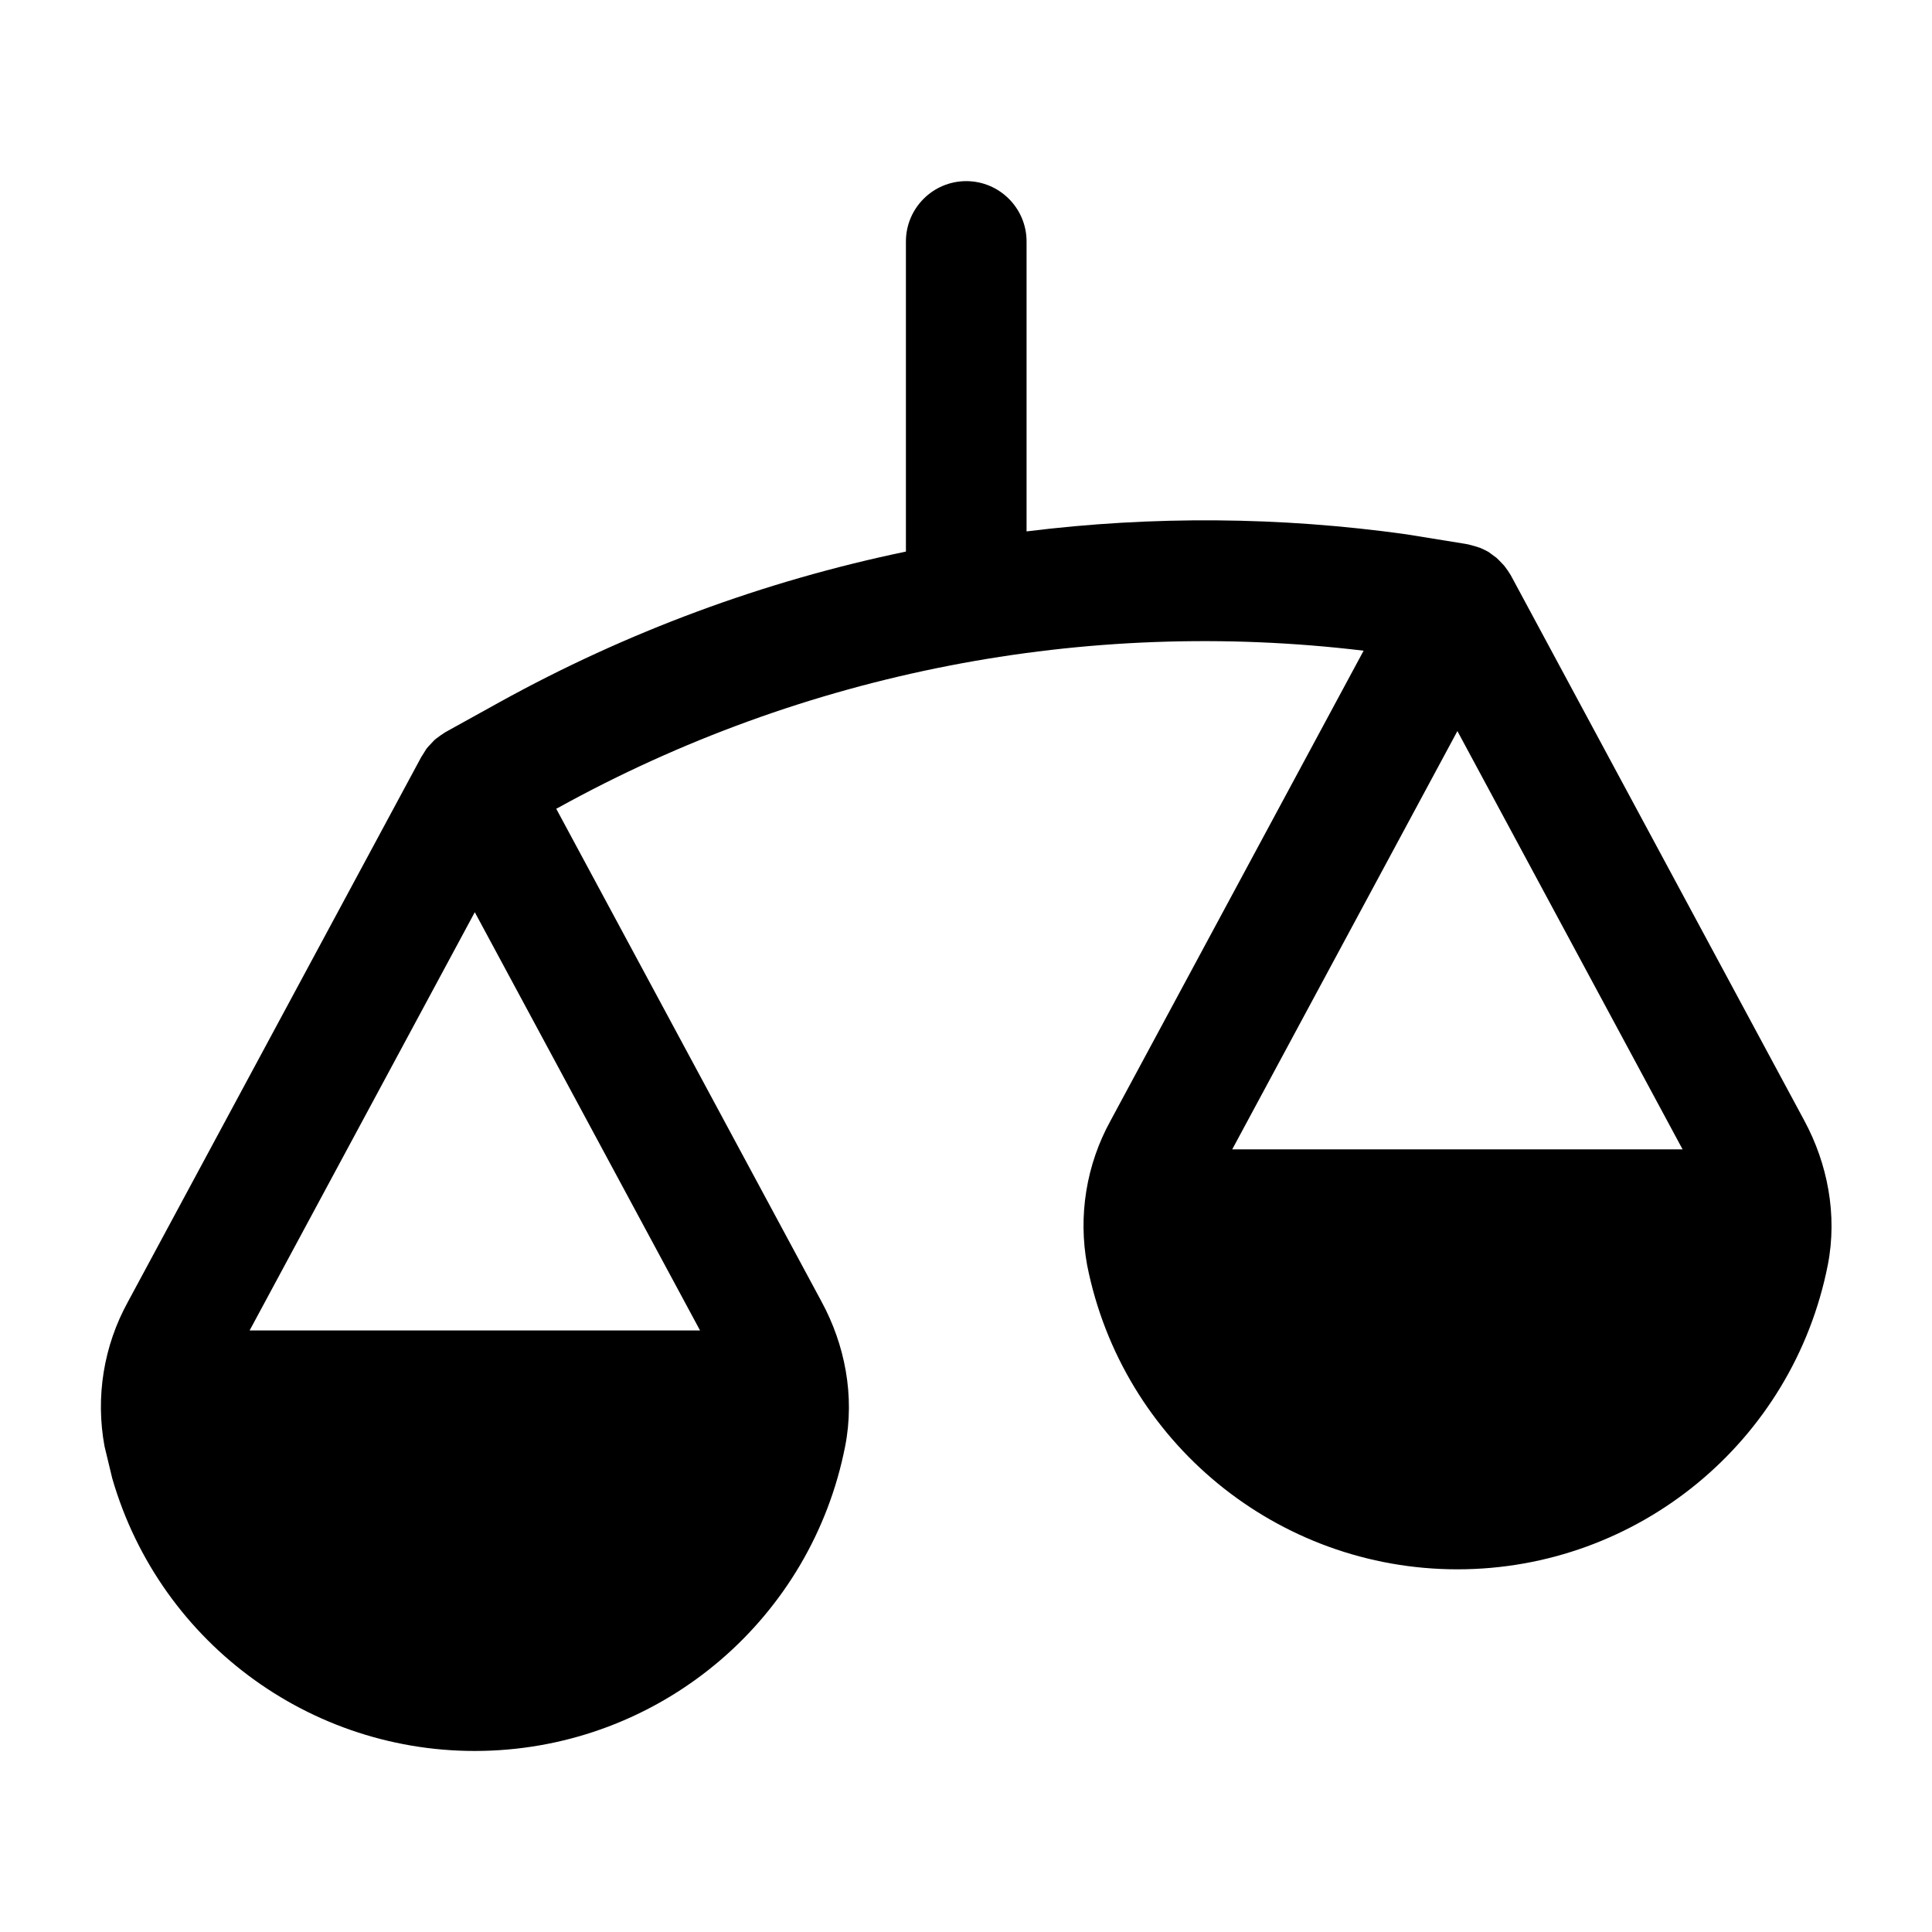
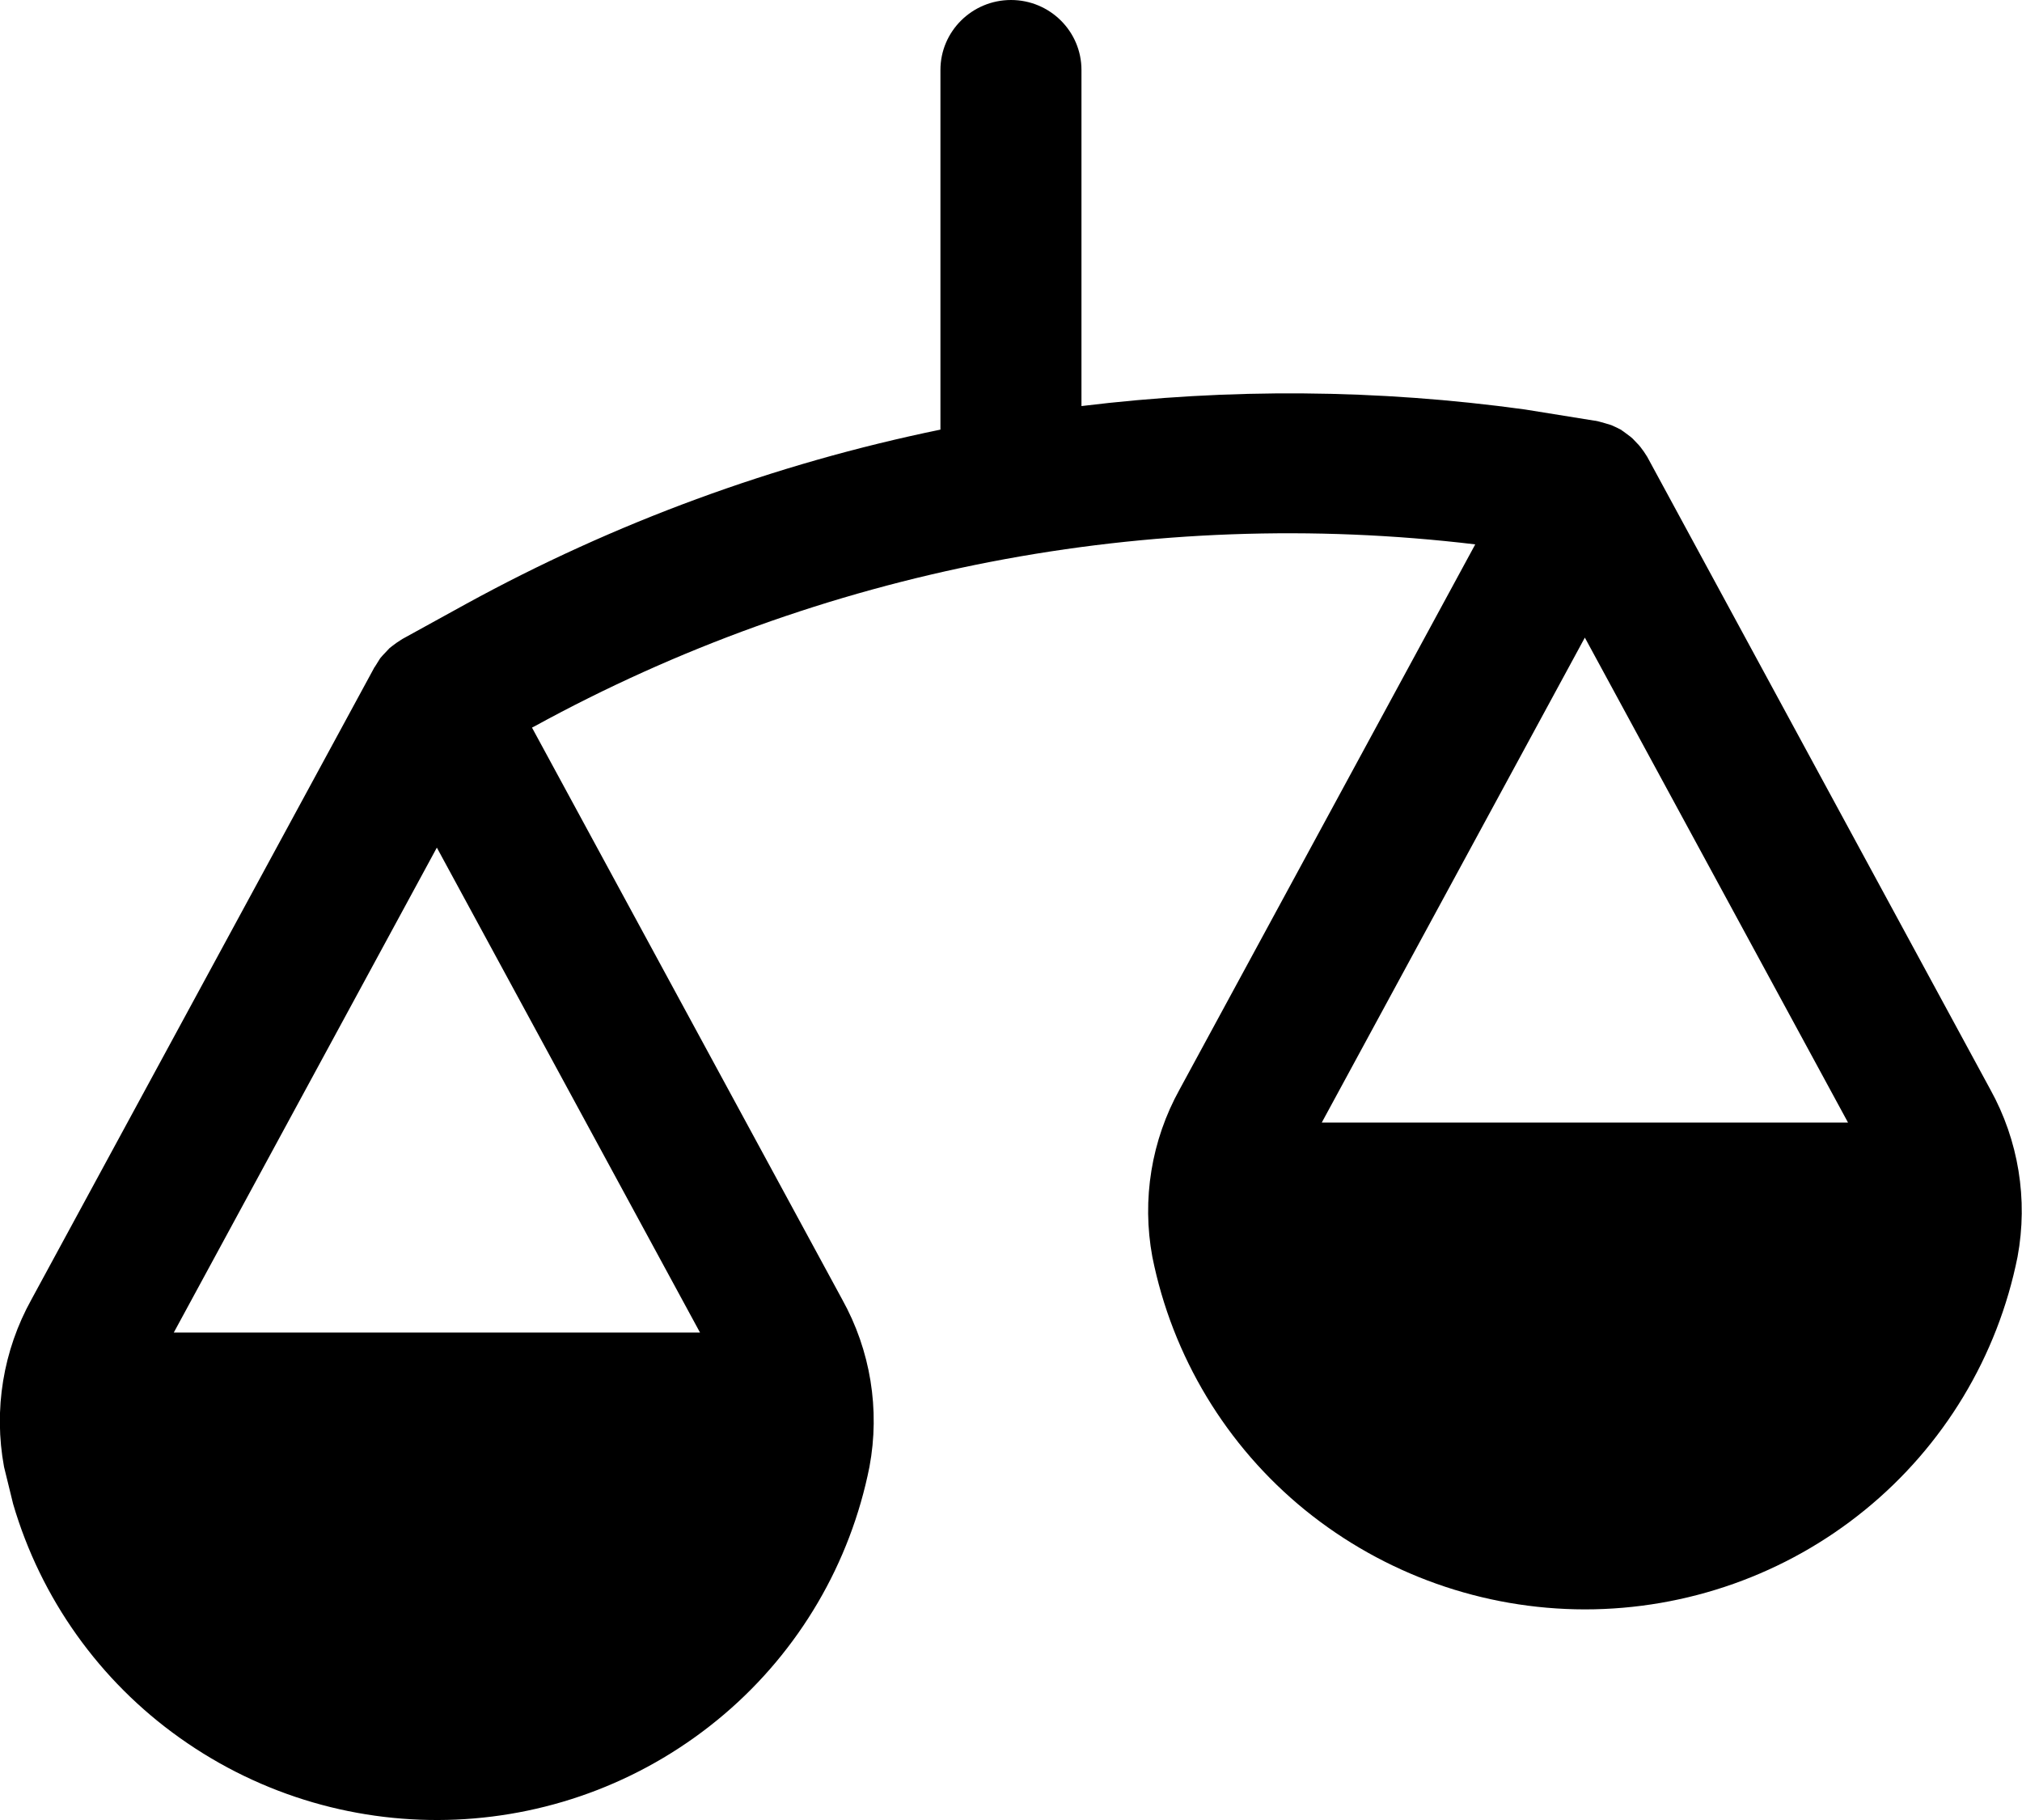
- <svg xmlns="http://www.w3.org/2000/svg" width="20" height="20" fill="none" viewBox="0 0 20 20">
-   <mask id="a" width="18" height="18" x="1" y="1" maskUnits="userSpaceOnUse" style="mask-type:alpha">
-     <path fill="#878787" d="M10.002 1.875c.345 0 .625.28.625.625v3.001a15 15 0 0 1 3.93.03l.612.099.01.002.022.004.014.004a1 1 0 0 1 .093.027l.014.004.004.002a1 1 0 0 1 .082.04l.01.007.013.01.06.044.02.019.054.056.014.017a1 1 0 0 1 .06.088l3.04 5.648c.237.44.345.97.242 1.495a3.908 3.908 0 0 1-7.667 0 2.25 2.25 0 0 1 .242-1.495l2.62-4.866a13.82 13.82 0 0 0-8.338 1.626l-.02.01 2.748 5.105c.238.44.346.969.243 1.495a3.907 3.907 0 0 1-7.587.332l-.08-.332a2.25 2.25 0 0 1 .242-1.495l3.033-5.633.005-.009.004-.006.045-.072.006-.009.02-.023.06-.064.025-.02a1 1 0 0 1 .077-.054l.014-.009.56-.31A15 15 0 0 1 9.378 5.71V2.5c0-.345.28-.625.625-.625M2.584 13.773h4.663l-2.332-4.33zm10.172-1.875h4.662l-2.331-4.33z" />
-   </mask>
-   <g mask="url(#a)">
-     <path fill="currentColor" d="M0 20h20V0H0z" />
-   </g>
+ <svg xmlns="http://www.w3.org/2000/svg" width="20" height="18" viewBox="0 0 20 18">
+   <path d="M10 0c.385 0 .697.31.697.692v3.324a17 17 0 0 1 4.388.034l.683.11.011.001.025.005.015.004q.053.014.104.03l.016.005.004.002q.047.02.092.044l.01.008.015.01.067.05.023.02.06.063.016.019q.036.046.067.097l3.393 6.256a2.48 2.48 0 0 1 .27 1.656 4.32 4.32 0 0 1-1.51 2.504c-.78.636-1.76.983-2.77.983a4.4 4.4 0 0 1-2.768-.983 4.32 4.32 0 0 1-1.51-2.504 2.48 2.48 0 0 1 .27-1.656l2.924-5.39a15.53 15.53 0 0 0-9.308 1.801l-.022.011 3.068 5.655a2.47 2.47 0 0 1 .27 1.656 4.32 4.32 0 0 1-1.435 2.446 4.386 4.386 0 0 1-5.388.234A4.33 4.33 0 0 1 .13 14.875l-.09-.367a2.48 2.48 0 0 1 .271-1.656l3.386-6.24.005-.01.005-.006.05-.08.007-.01.022-.025.067-.071.028-.022q.042-.033.086-.06l.016-.01.625-.344a16.8 16.8 0 0 1 4.694-1.725V.692C9.302.31 9.615 0 10 0M1.719 13.179h5.205L4.321 8.383zm11.355-2.077h5.205l-2.603-4.796z" />
</svg>
